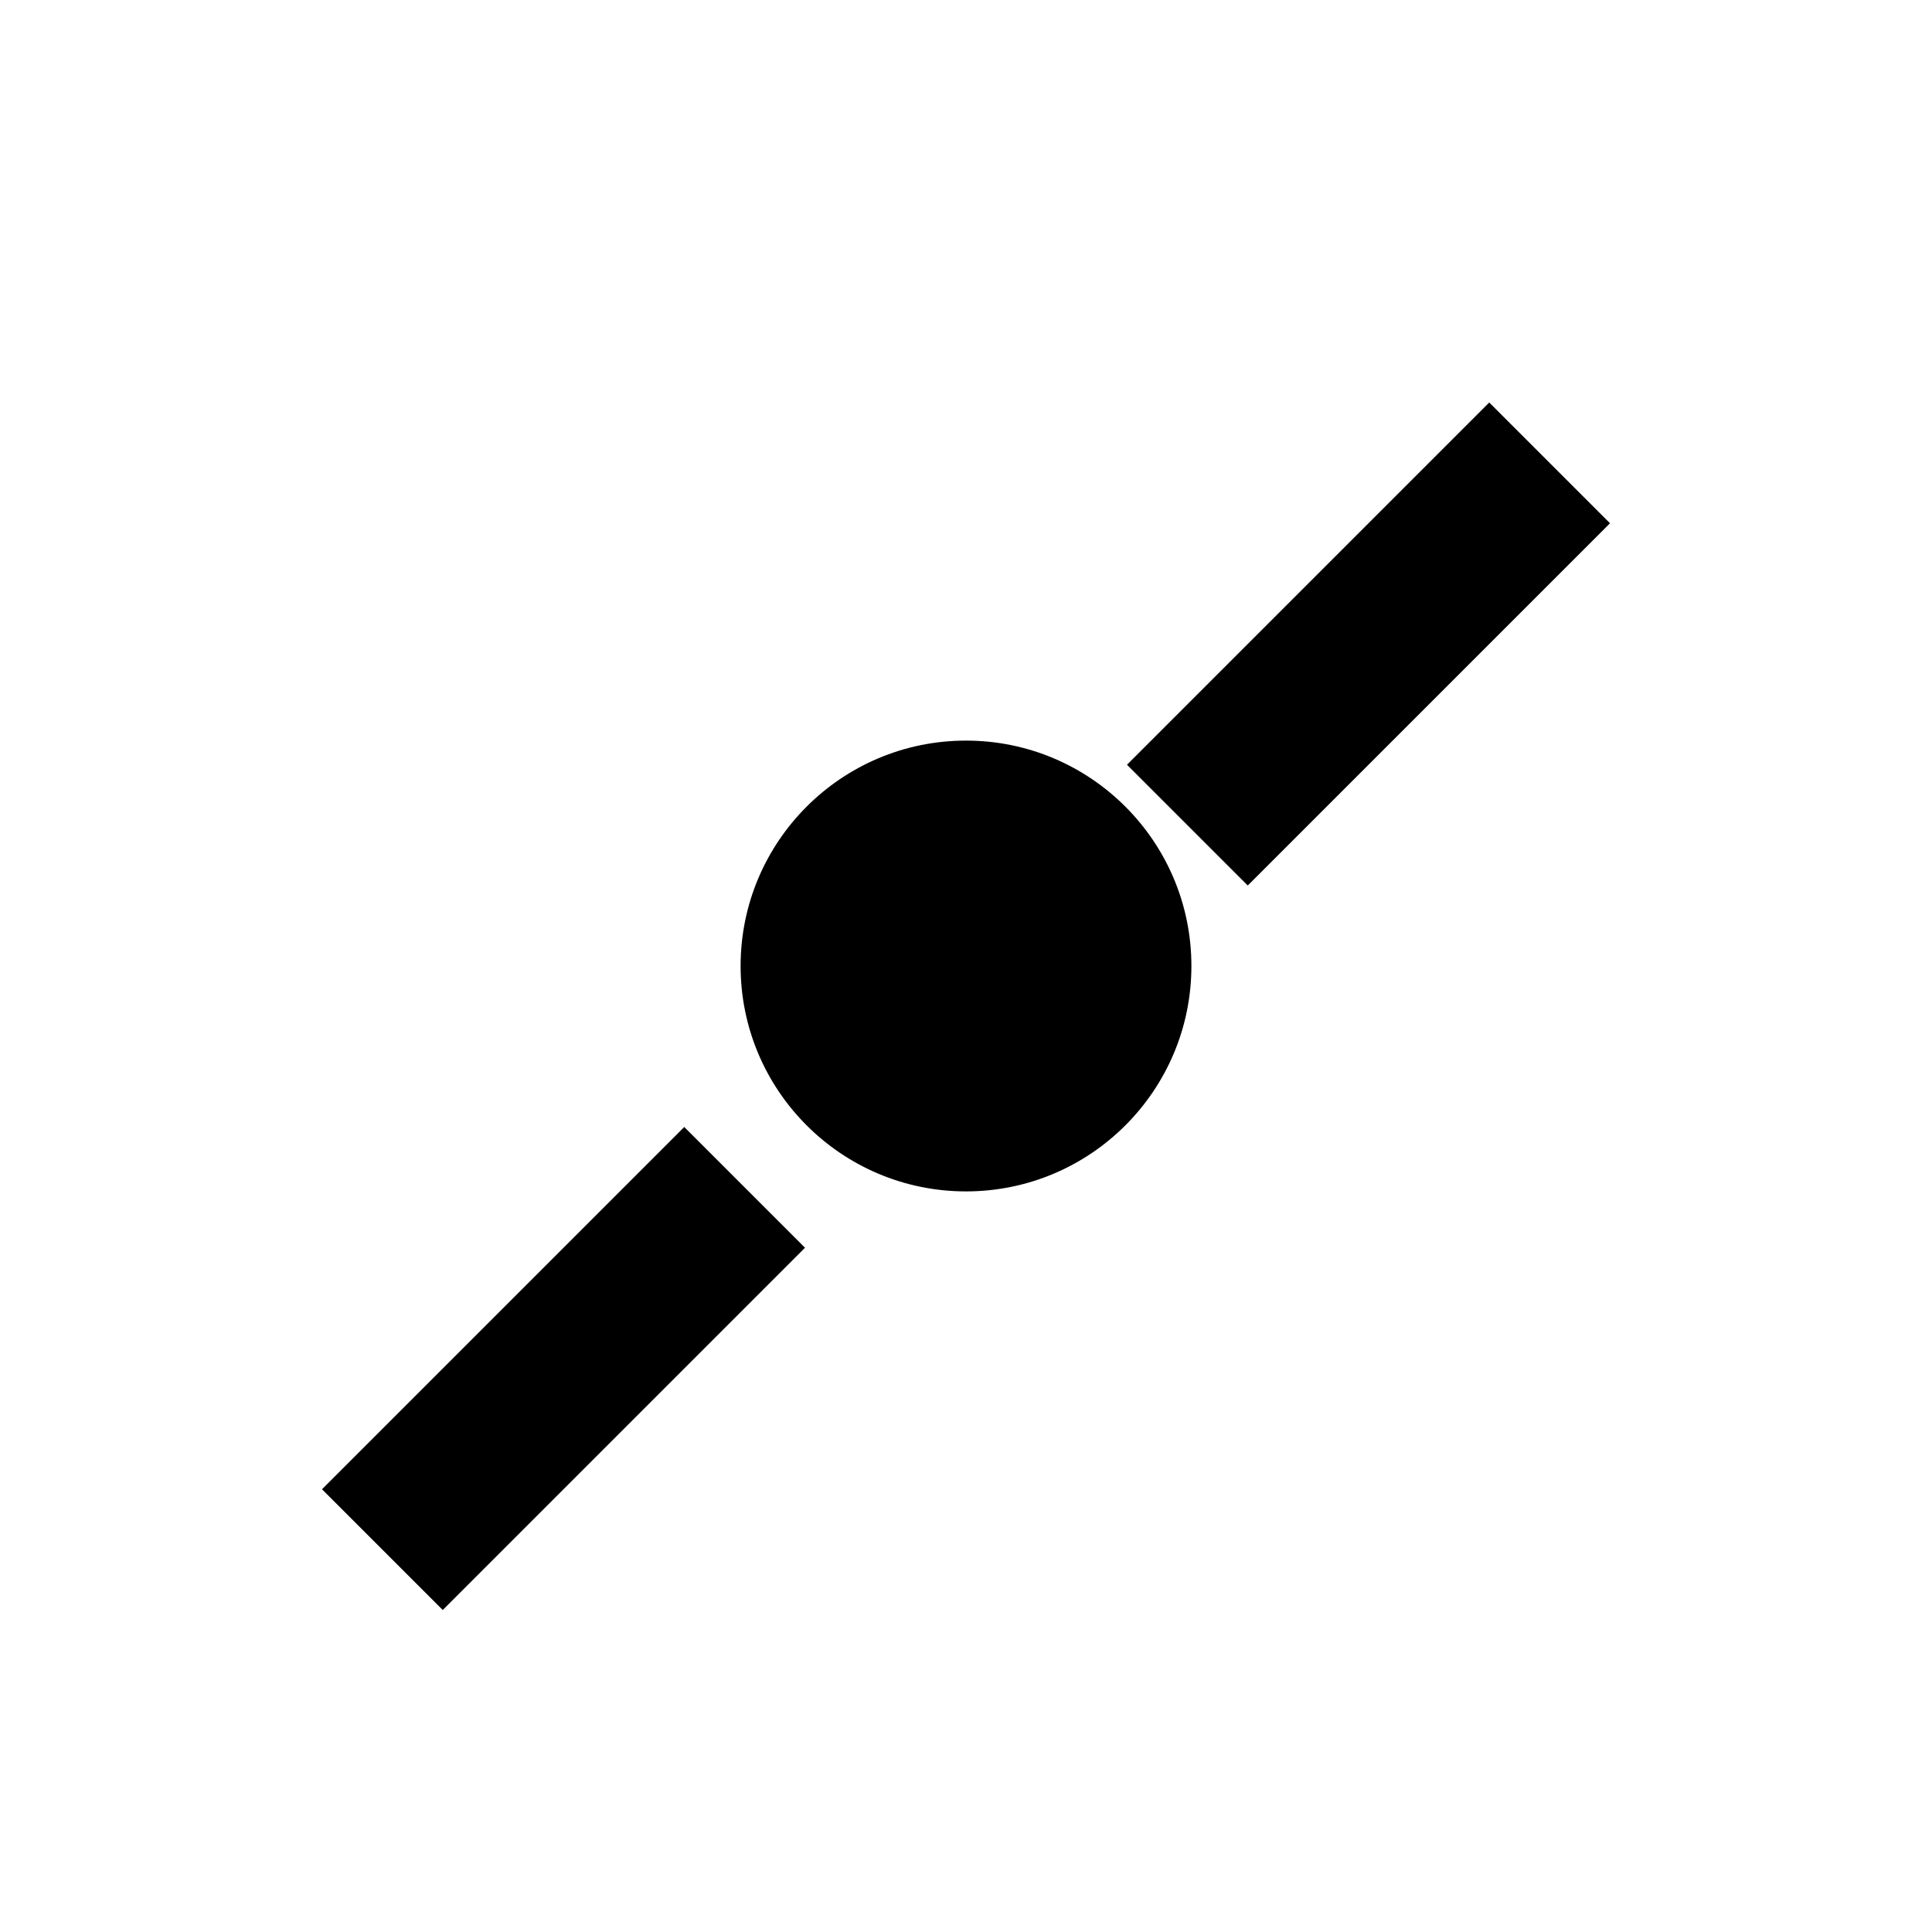
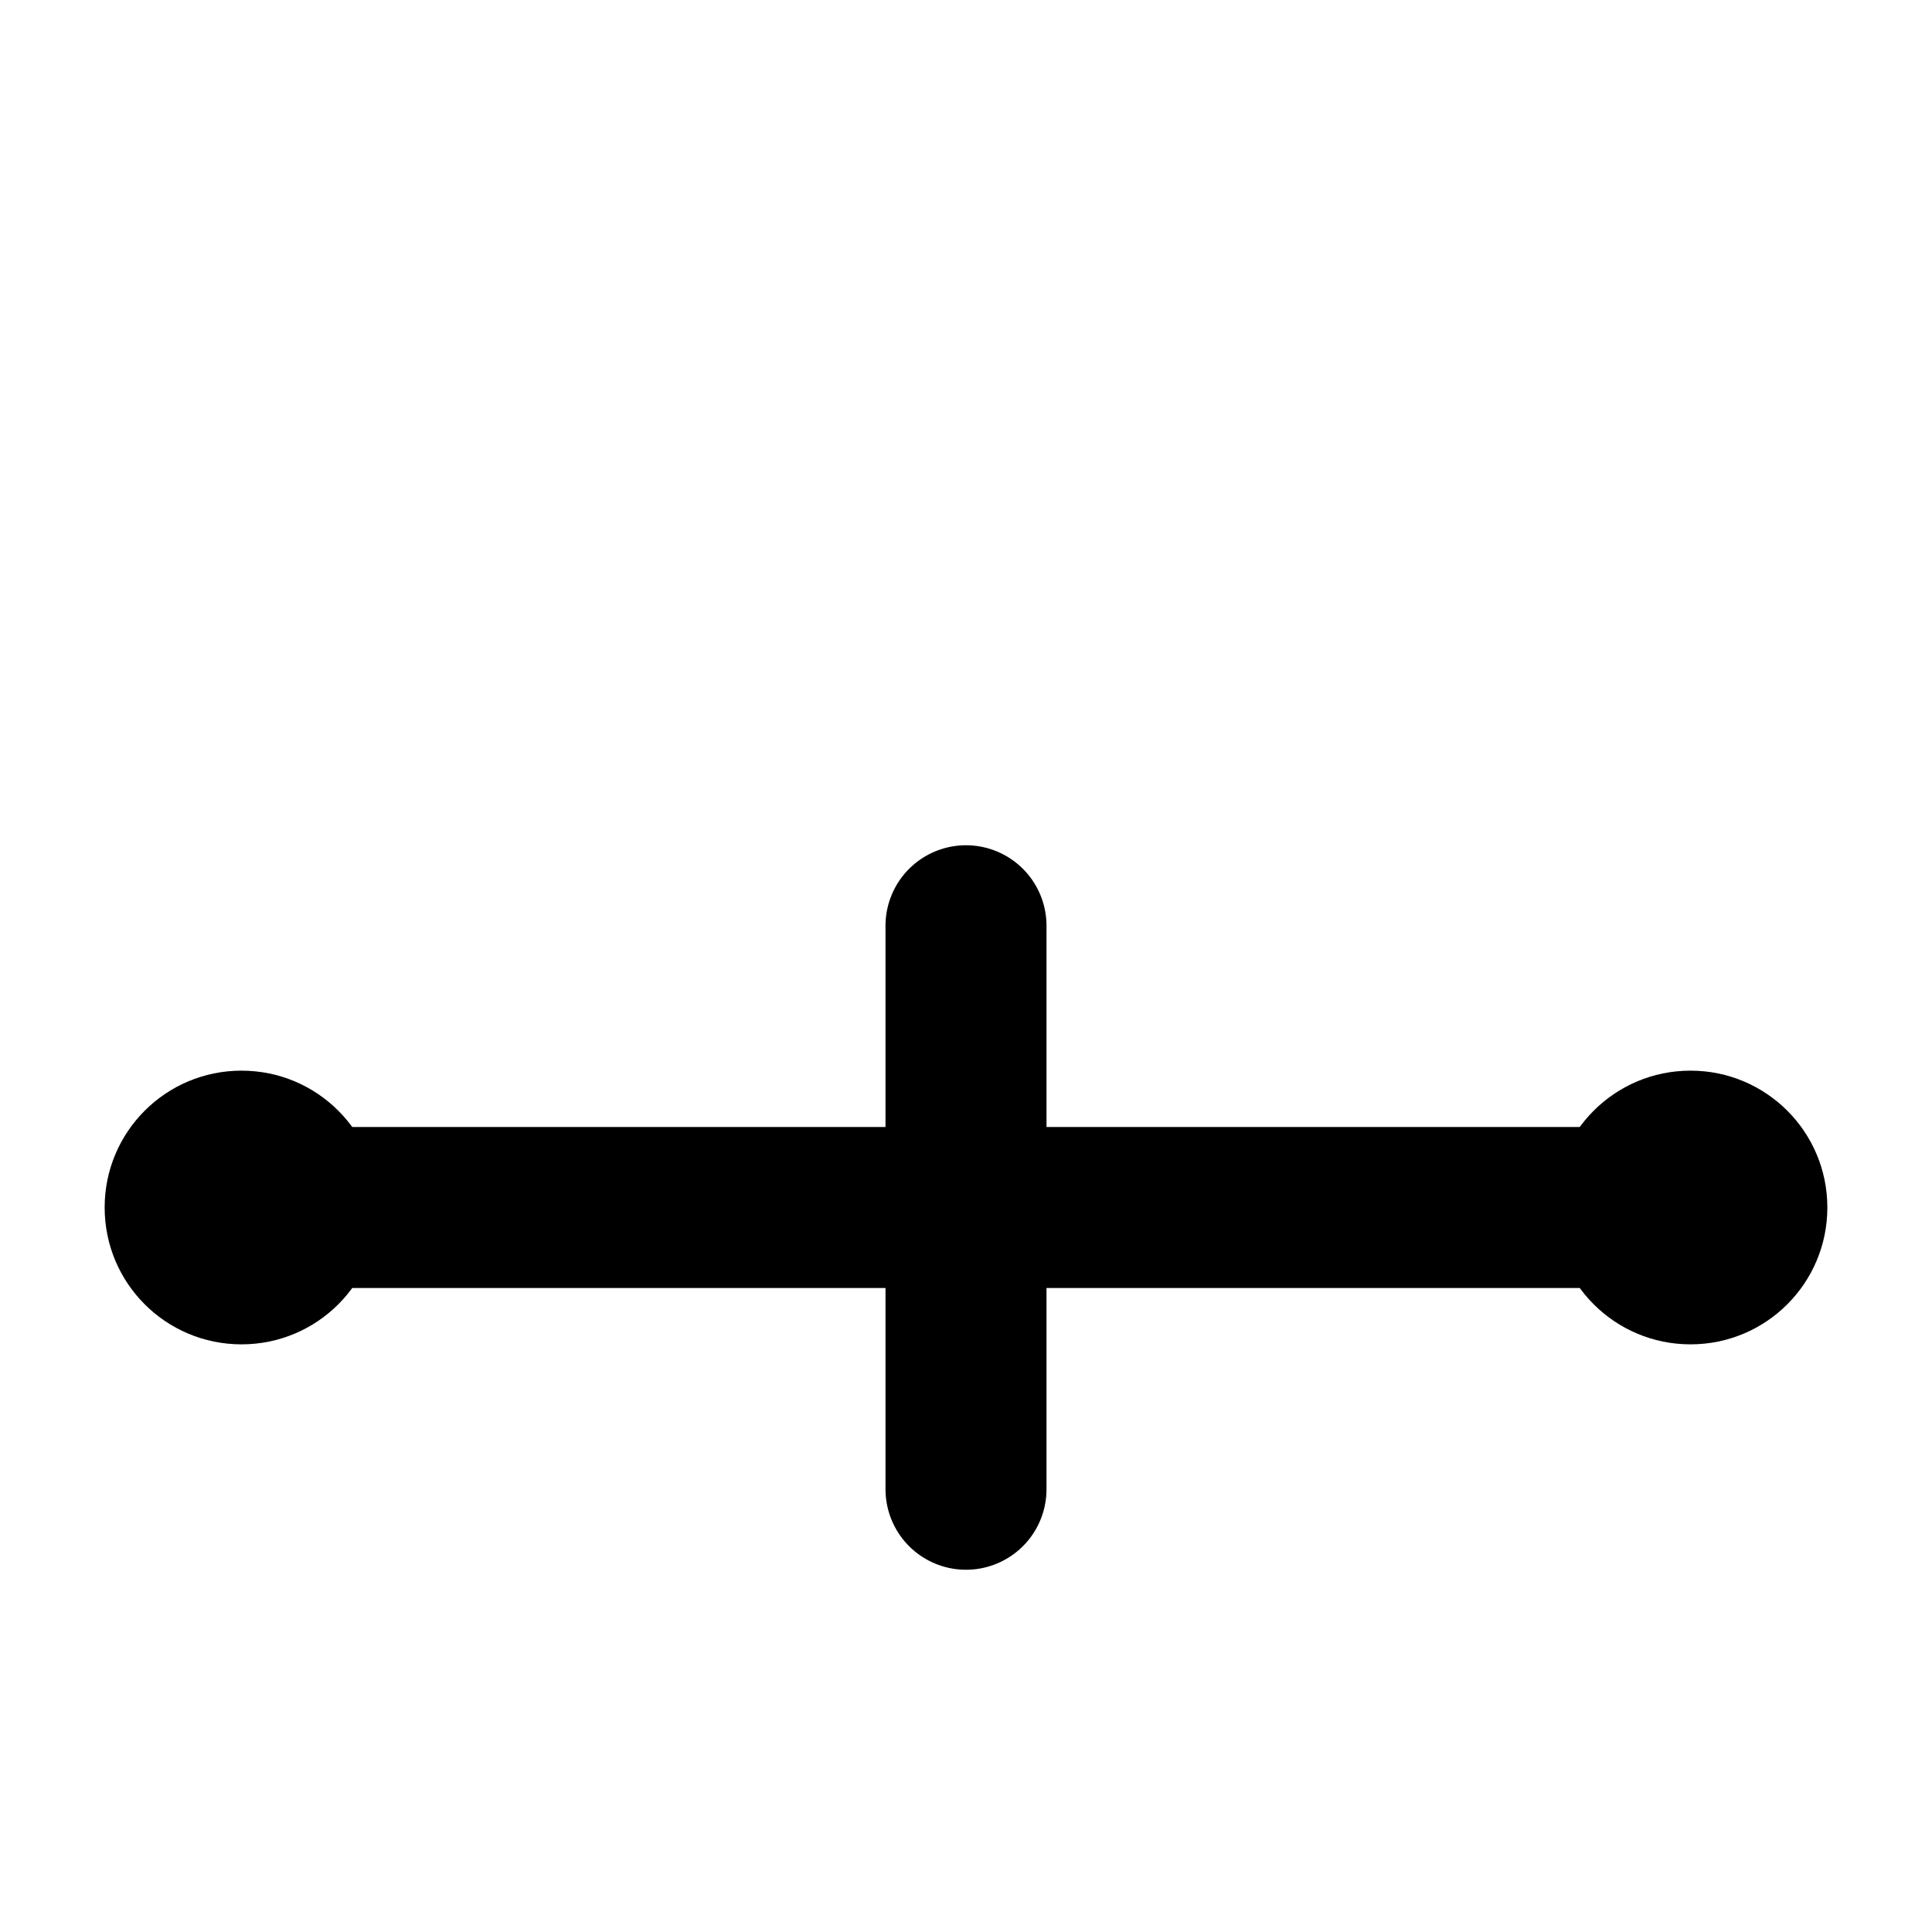
- <svg viewBox="0 0 24 24">
-   <path d="M4 18.5 8.5 14 10 15.5 5.5 20 Z M14 9.5 18.5 5 20 6.5 15.5 11 Z M12 9.2 C13.546 9.2 14.8 10.454 14.8 12 C14.8 13.546 13.546 14.8 12 14.8 C10.454 14.8 9.2 13.546 9.2 12 C9.2 10.454 10.454 9.2 12 9.2 Z" />
+ <svg viewBox="0 0 24 24" fill="none" stroke="#000" stroke-width="2.0" stroke-linecap="round">
+   <path d="M3 15L21 15" />
+   <path d="M12 11.5L12 18.5" />
+   <path d="M4.7 15C4.7 15.94 3.94 16.7 3 16.7C2.06 16.7 1.3 15.94 1.3 15C1.3 14.06 2.06 13.3 3 13.3C3.94 13.3 4.7 14.06 4.7 15Z" fill="#000" stroke="none" />
+   <path d="M22.7 15C22.7 15.94 21.94 16.7 21 16.7C20.06 16.7 19.3 15.94 19.3 15C19.3 14.06 20.06 13.3 21 13.3C21.94 13.3 22.7 14.06 22.7 15Z" fill="#000" stroke="none" />
</svg>
